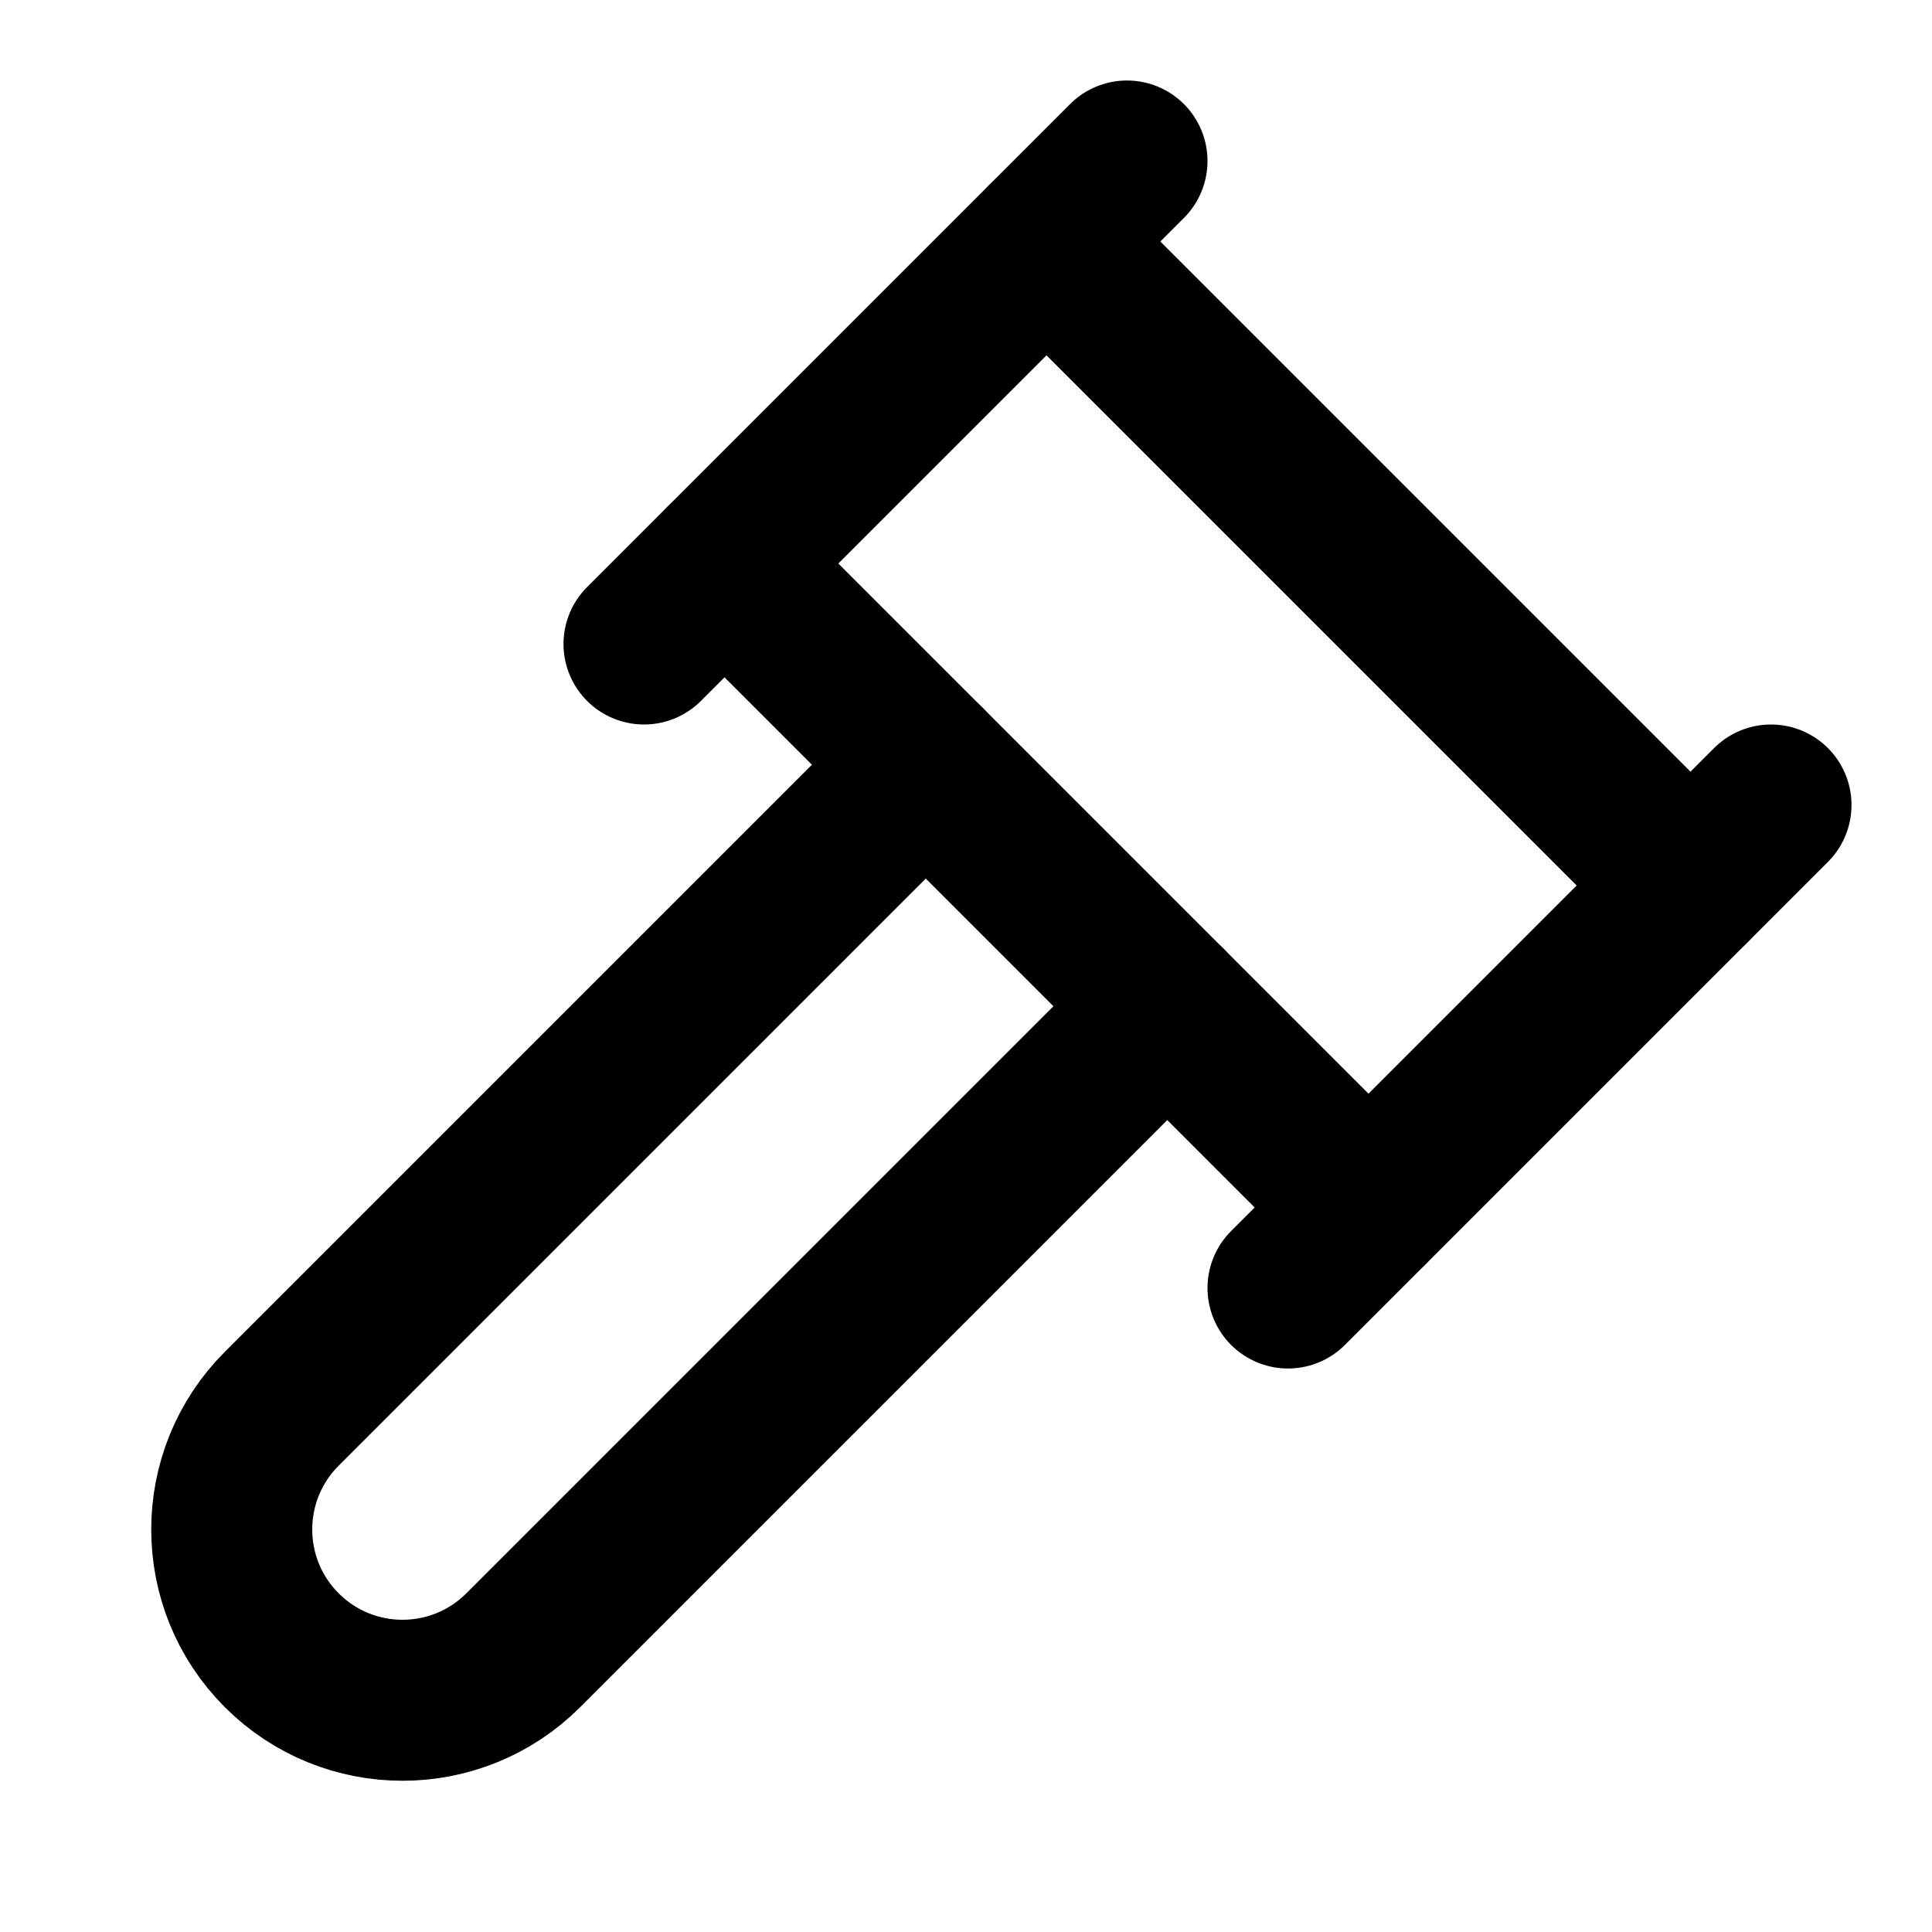
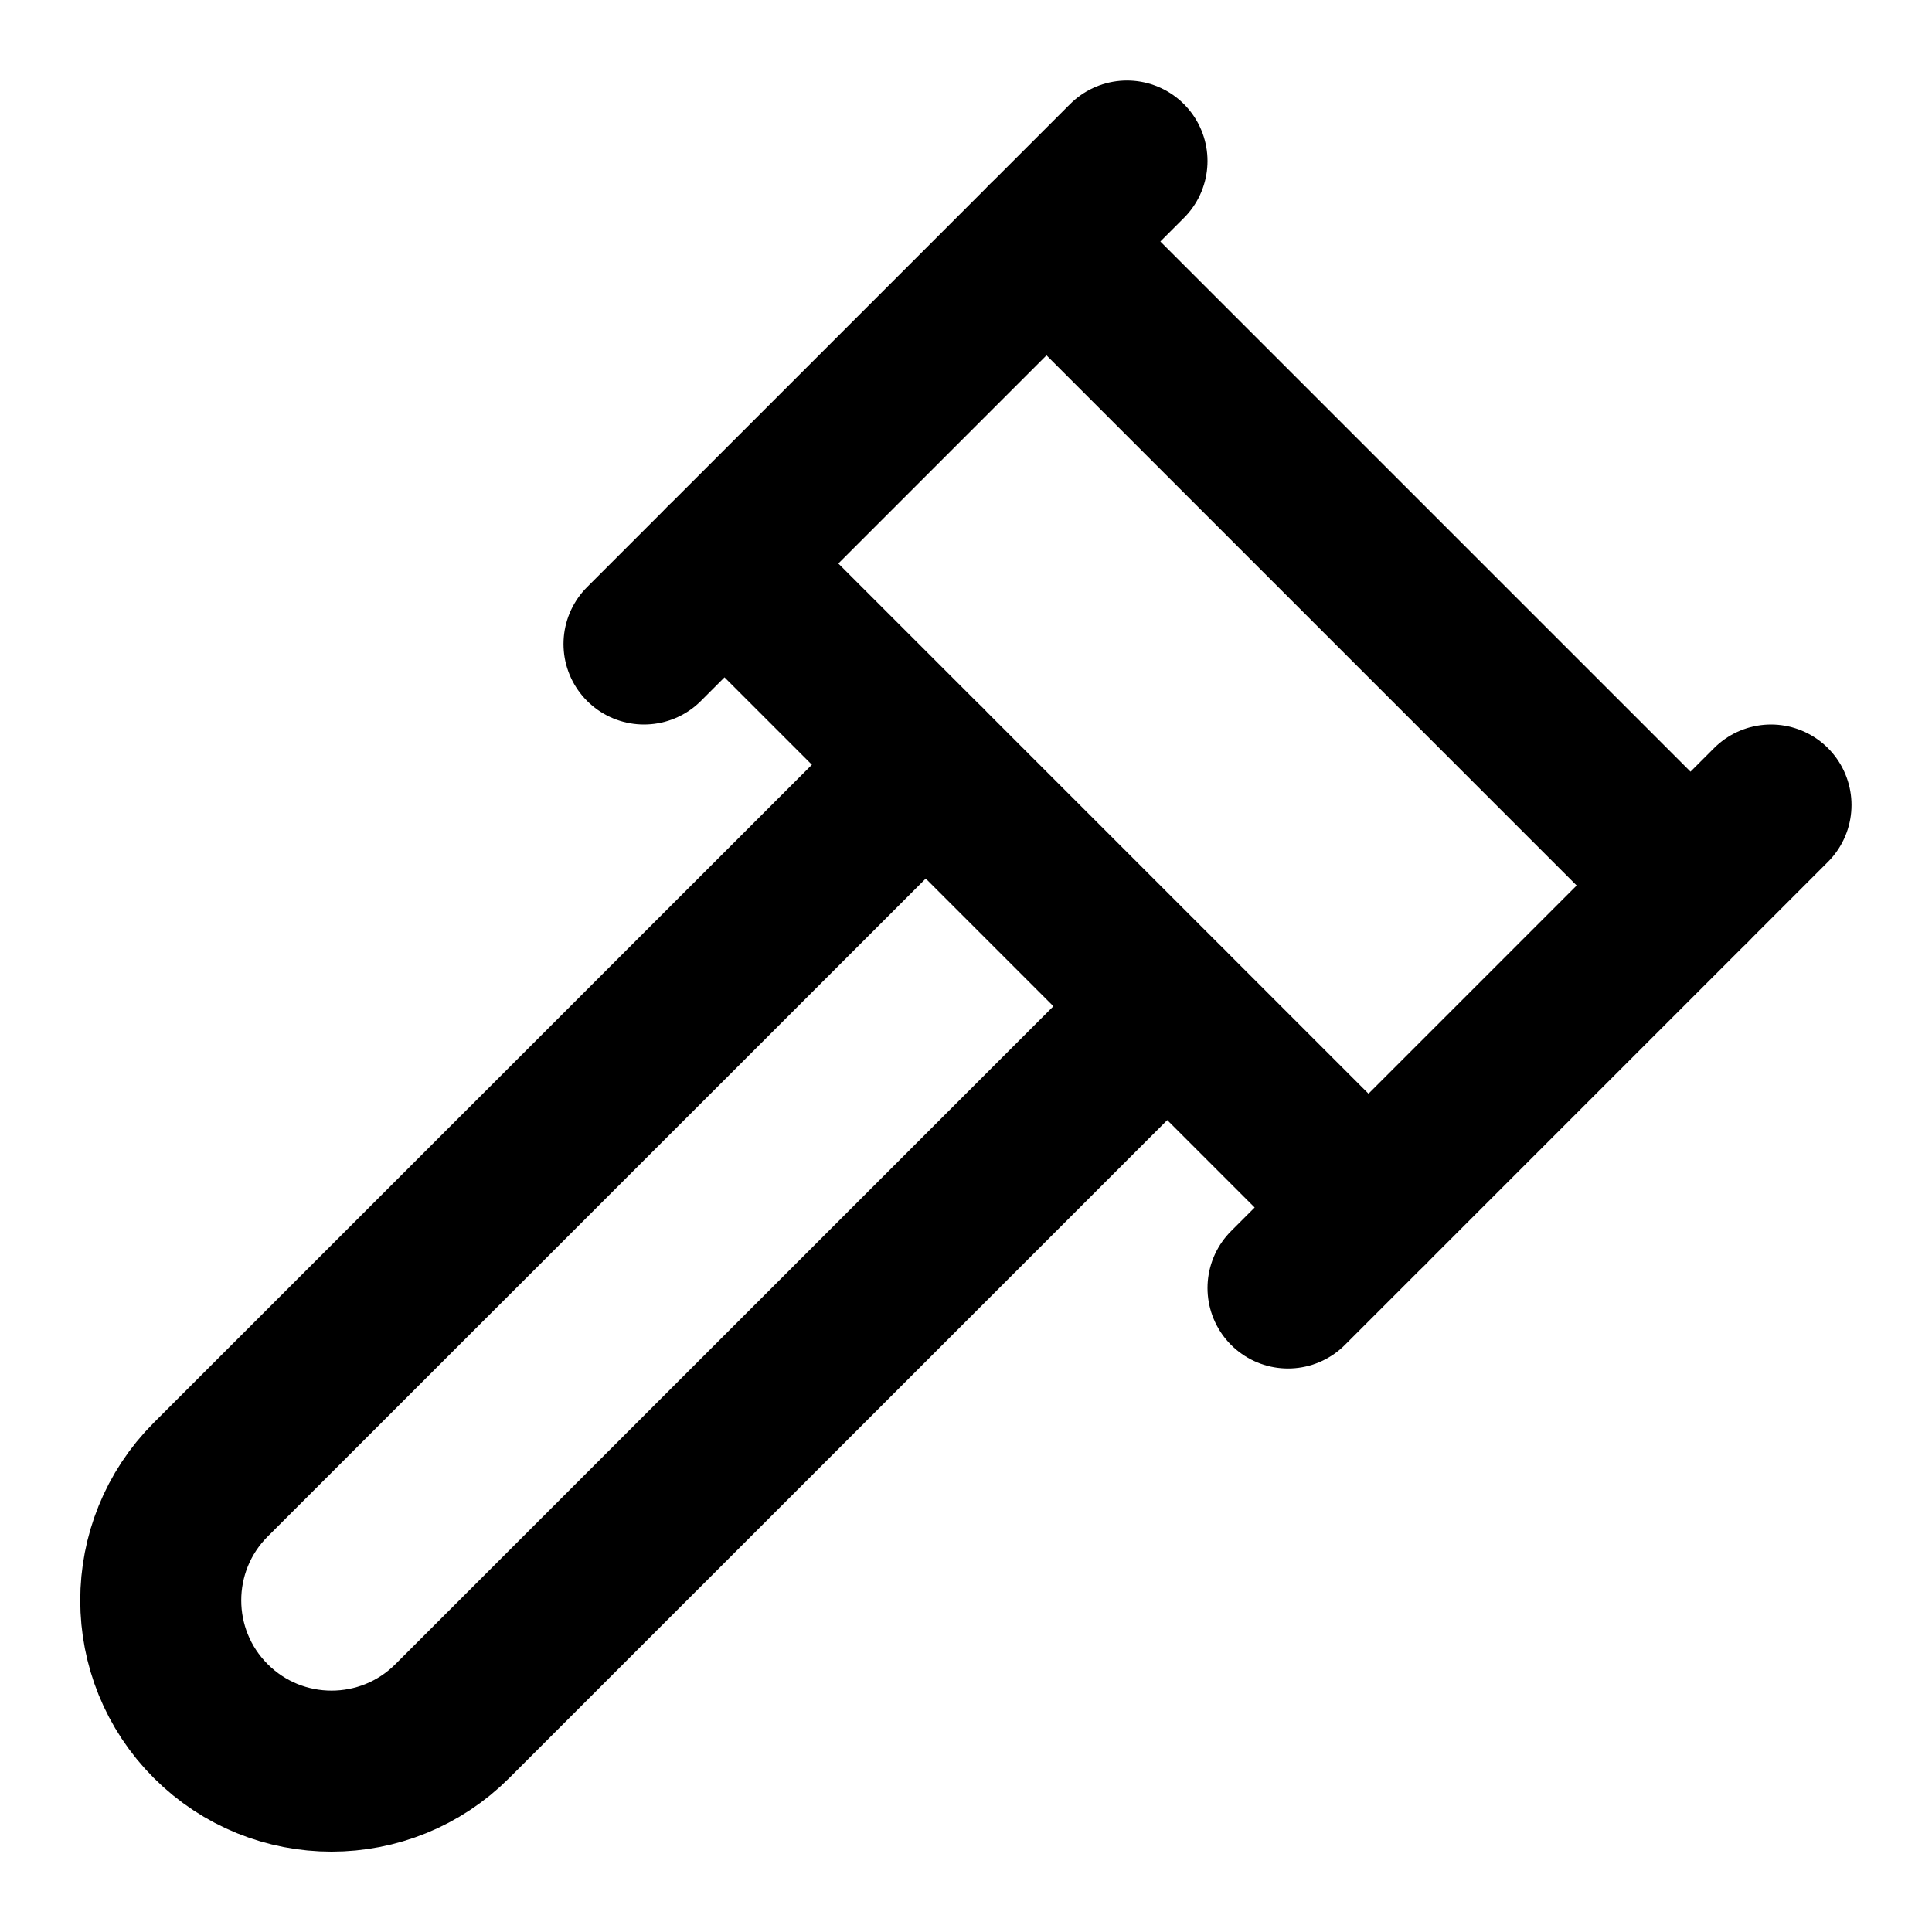
<svg xmlns="http://www.w3.org/2000/svg" width="24" height="24" viewBox="0 0 24 24" fill="none" stroke="currentColor" stroke-width="2" stroke-linecap="round" stroke-linejoin="round">
-   <path d="m14.5 12.5-8 8a2.119 2.119 0 1 1-3-3l8-8" />
+   <path d="m14.499 12.501-8.88 8.879a1 1 0 0 1-3.001-3L11.5 9.5" />
  <path d="m16 16 6-6" />
+   <path d="m21 11-8-8" />
  <path d="m8 8 6-6" />
  <path d="m9 7 8 8" />
-   <path d="m21 11-8-8" />
</svg>
